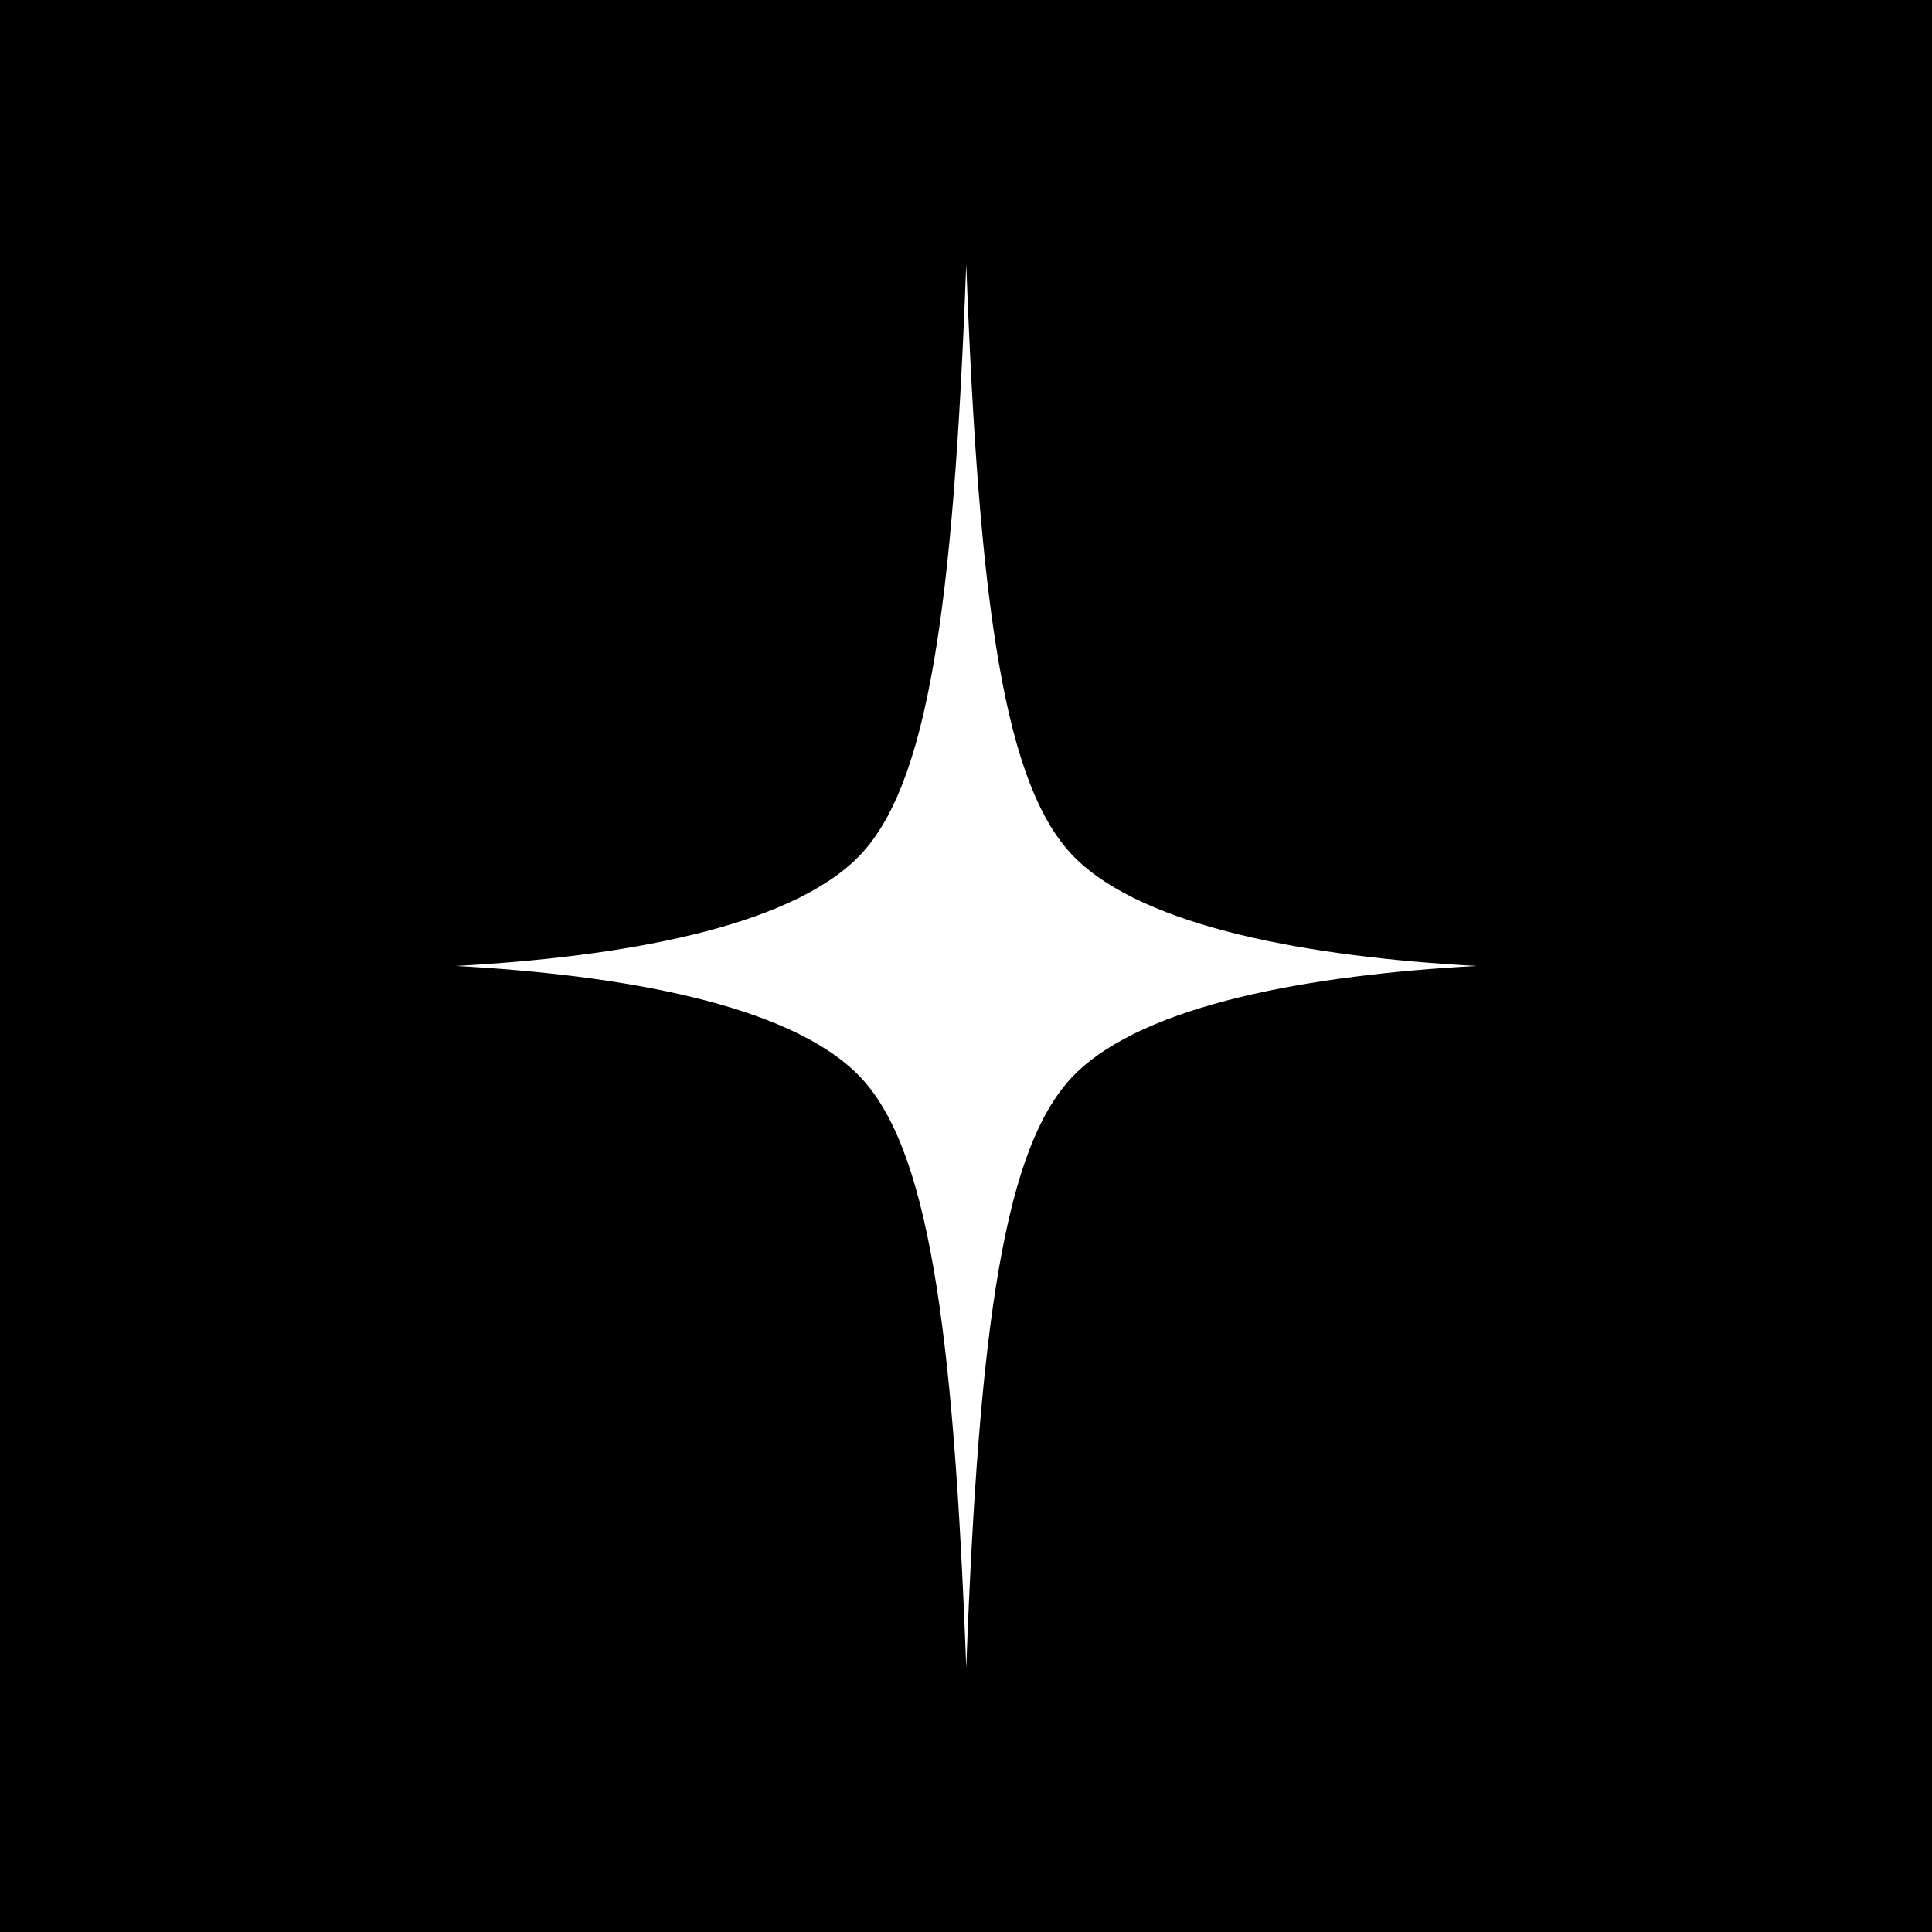
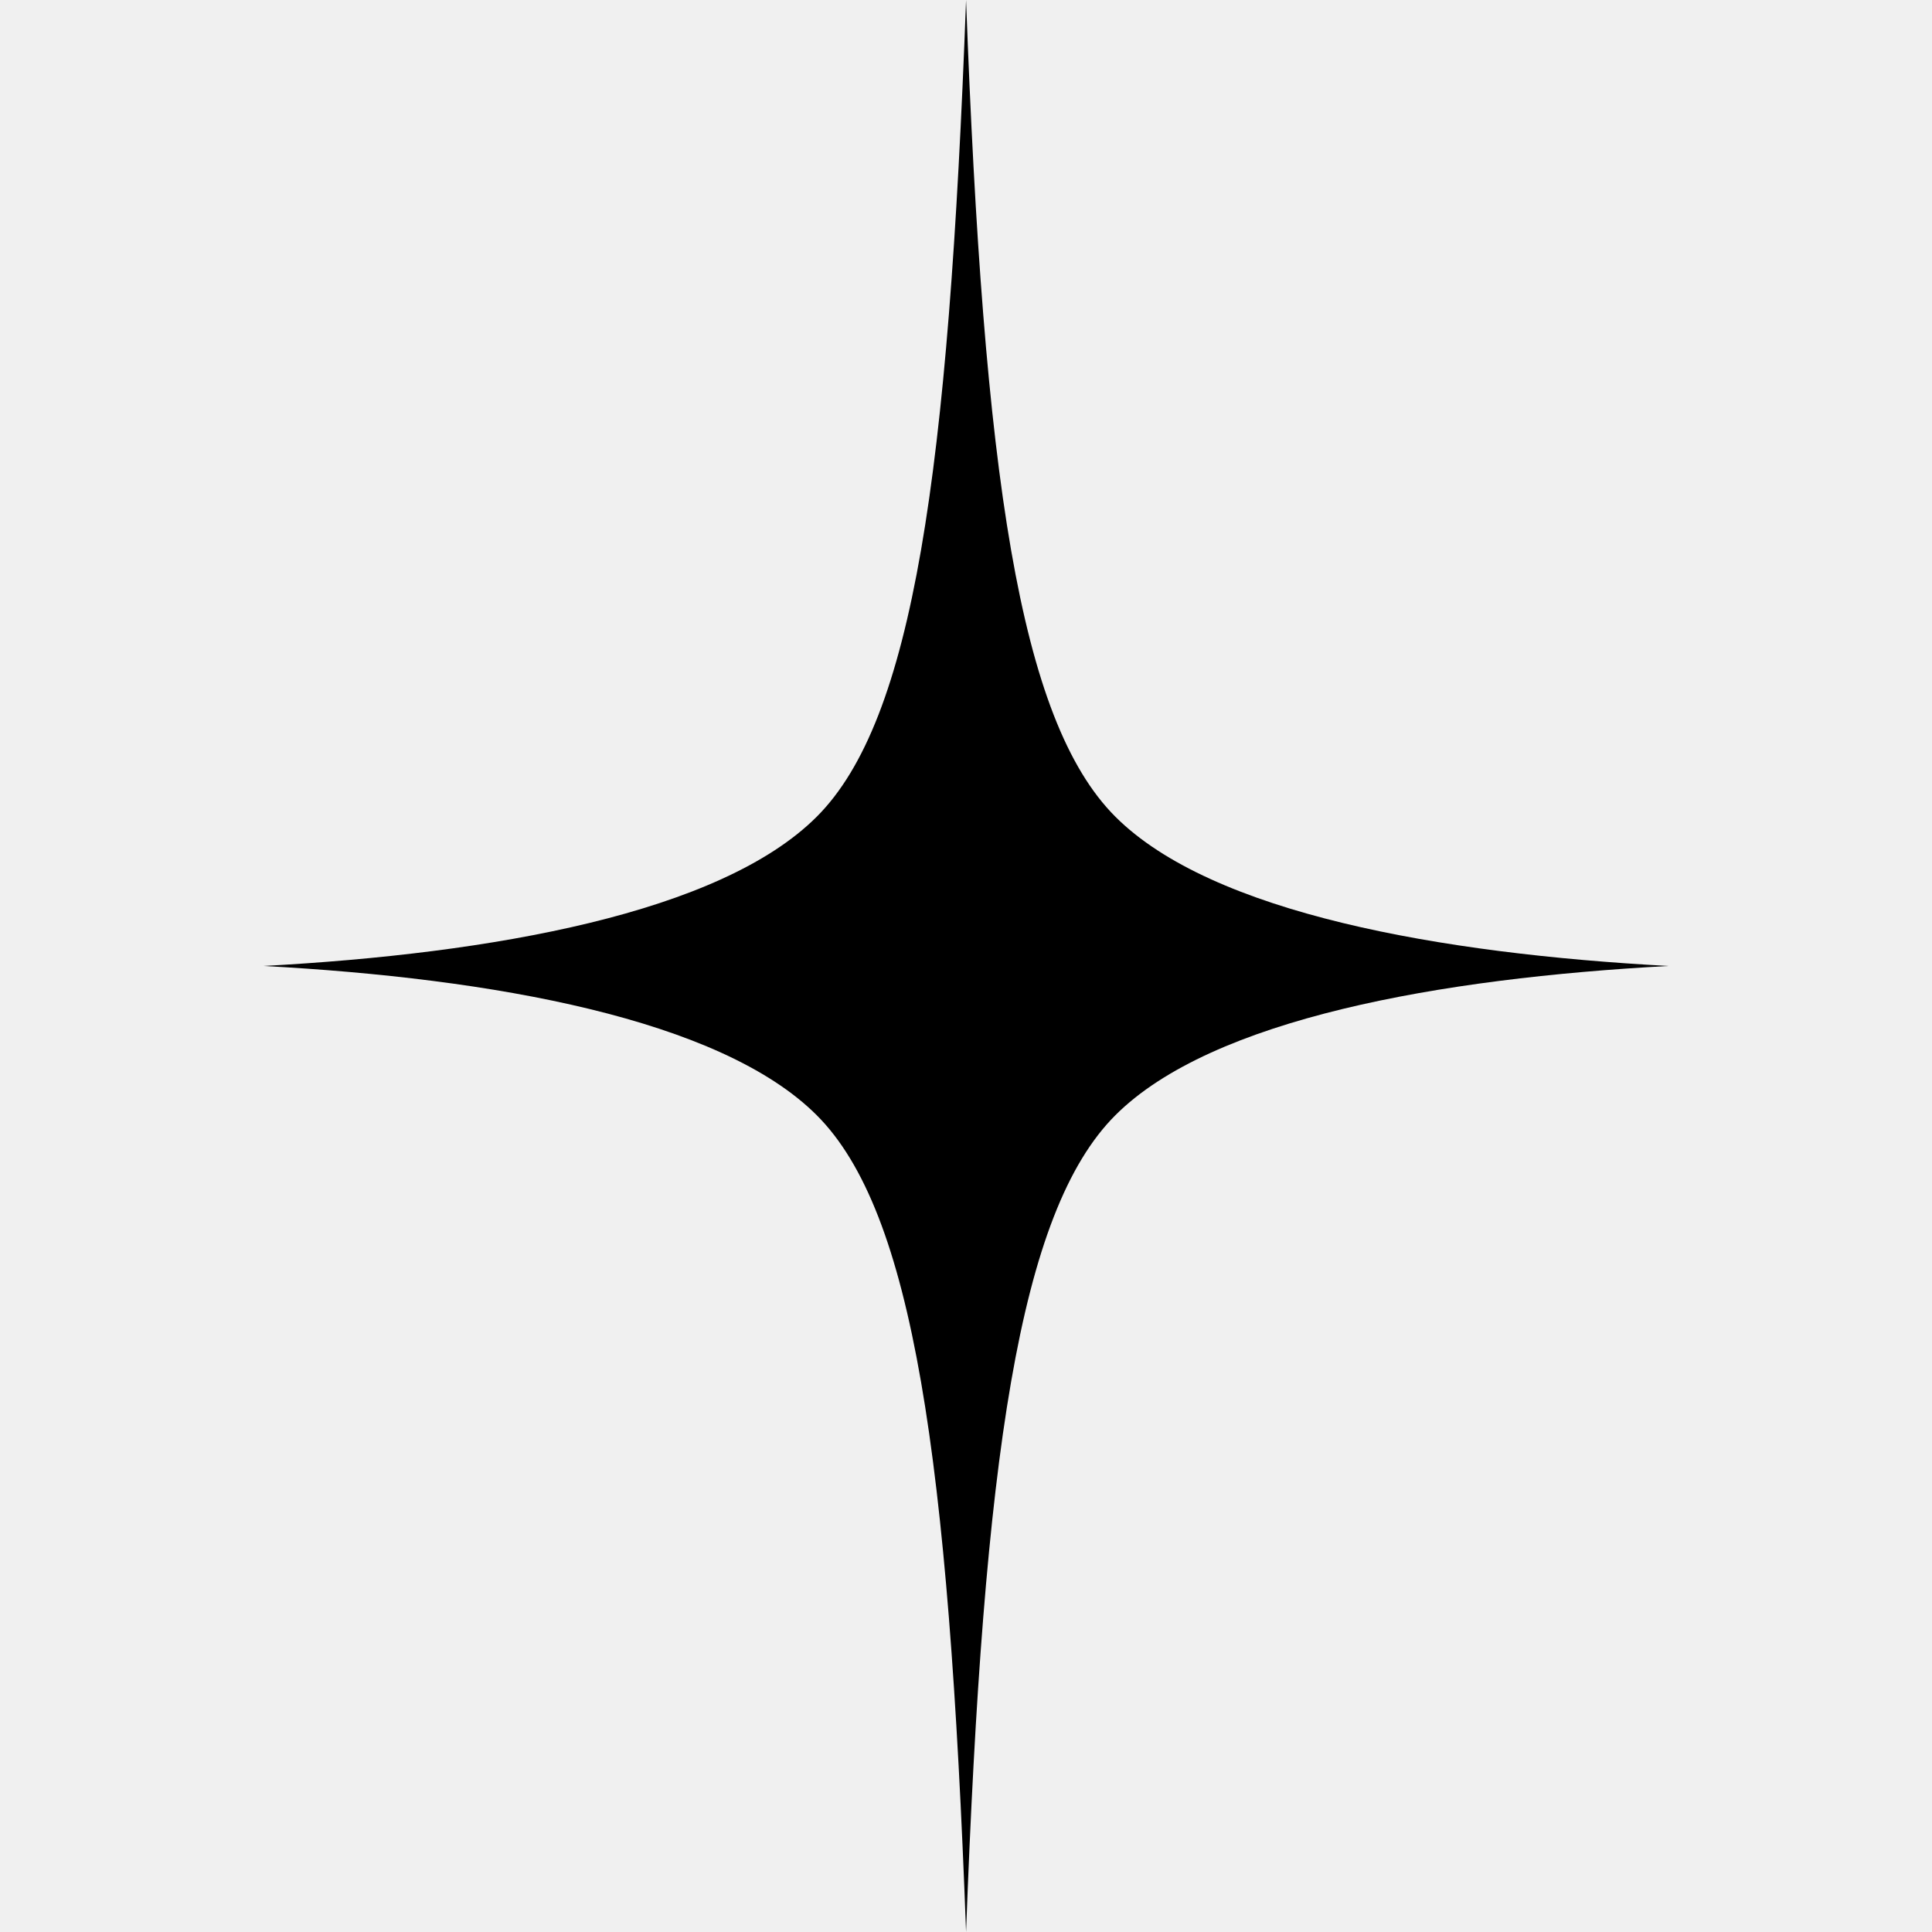
<svg xmlns="http://www.w3.org/2000/svg" viewBox="0 0 64 64">
-   <rect width="64" height="64" fill="#000" />
-   <path transform="translate(15.1 8.75) scale(0.4227)" fill="#fff" d="M40 0C41 27 43 41 48.5 46.5C54 52 67 54.3 80 55C67 55.7 54 58 48.5 63.5C43 69 41 83 40 110C39 83 37 69 31.5 63.5C26 58 13 55.7 0 55C13 54.3 26 52 31.5 46.5C37 41 39 27 40 0Z" />
+   <style>path{fill:#000}@media (prefers-color-scheme:dark){path{fill:#fff}}</style>
+   <path transform="translate(8.73 0) scale(0.5818)" d="M40 0C41 27 43 41 48.5 46.5C54 52 67 54.3 80 55C67 55.7 54 58 48.5 63.5C43 69 41 83 40 110C39 83 37 69 31.5 63.5C26 58 13 55.7 0 55C13 54.3 26 52 31.5 46.5C37 41 39 27 40 0Z" />
</svg>
